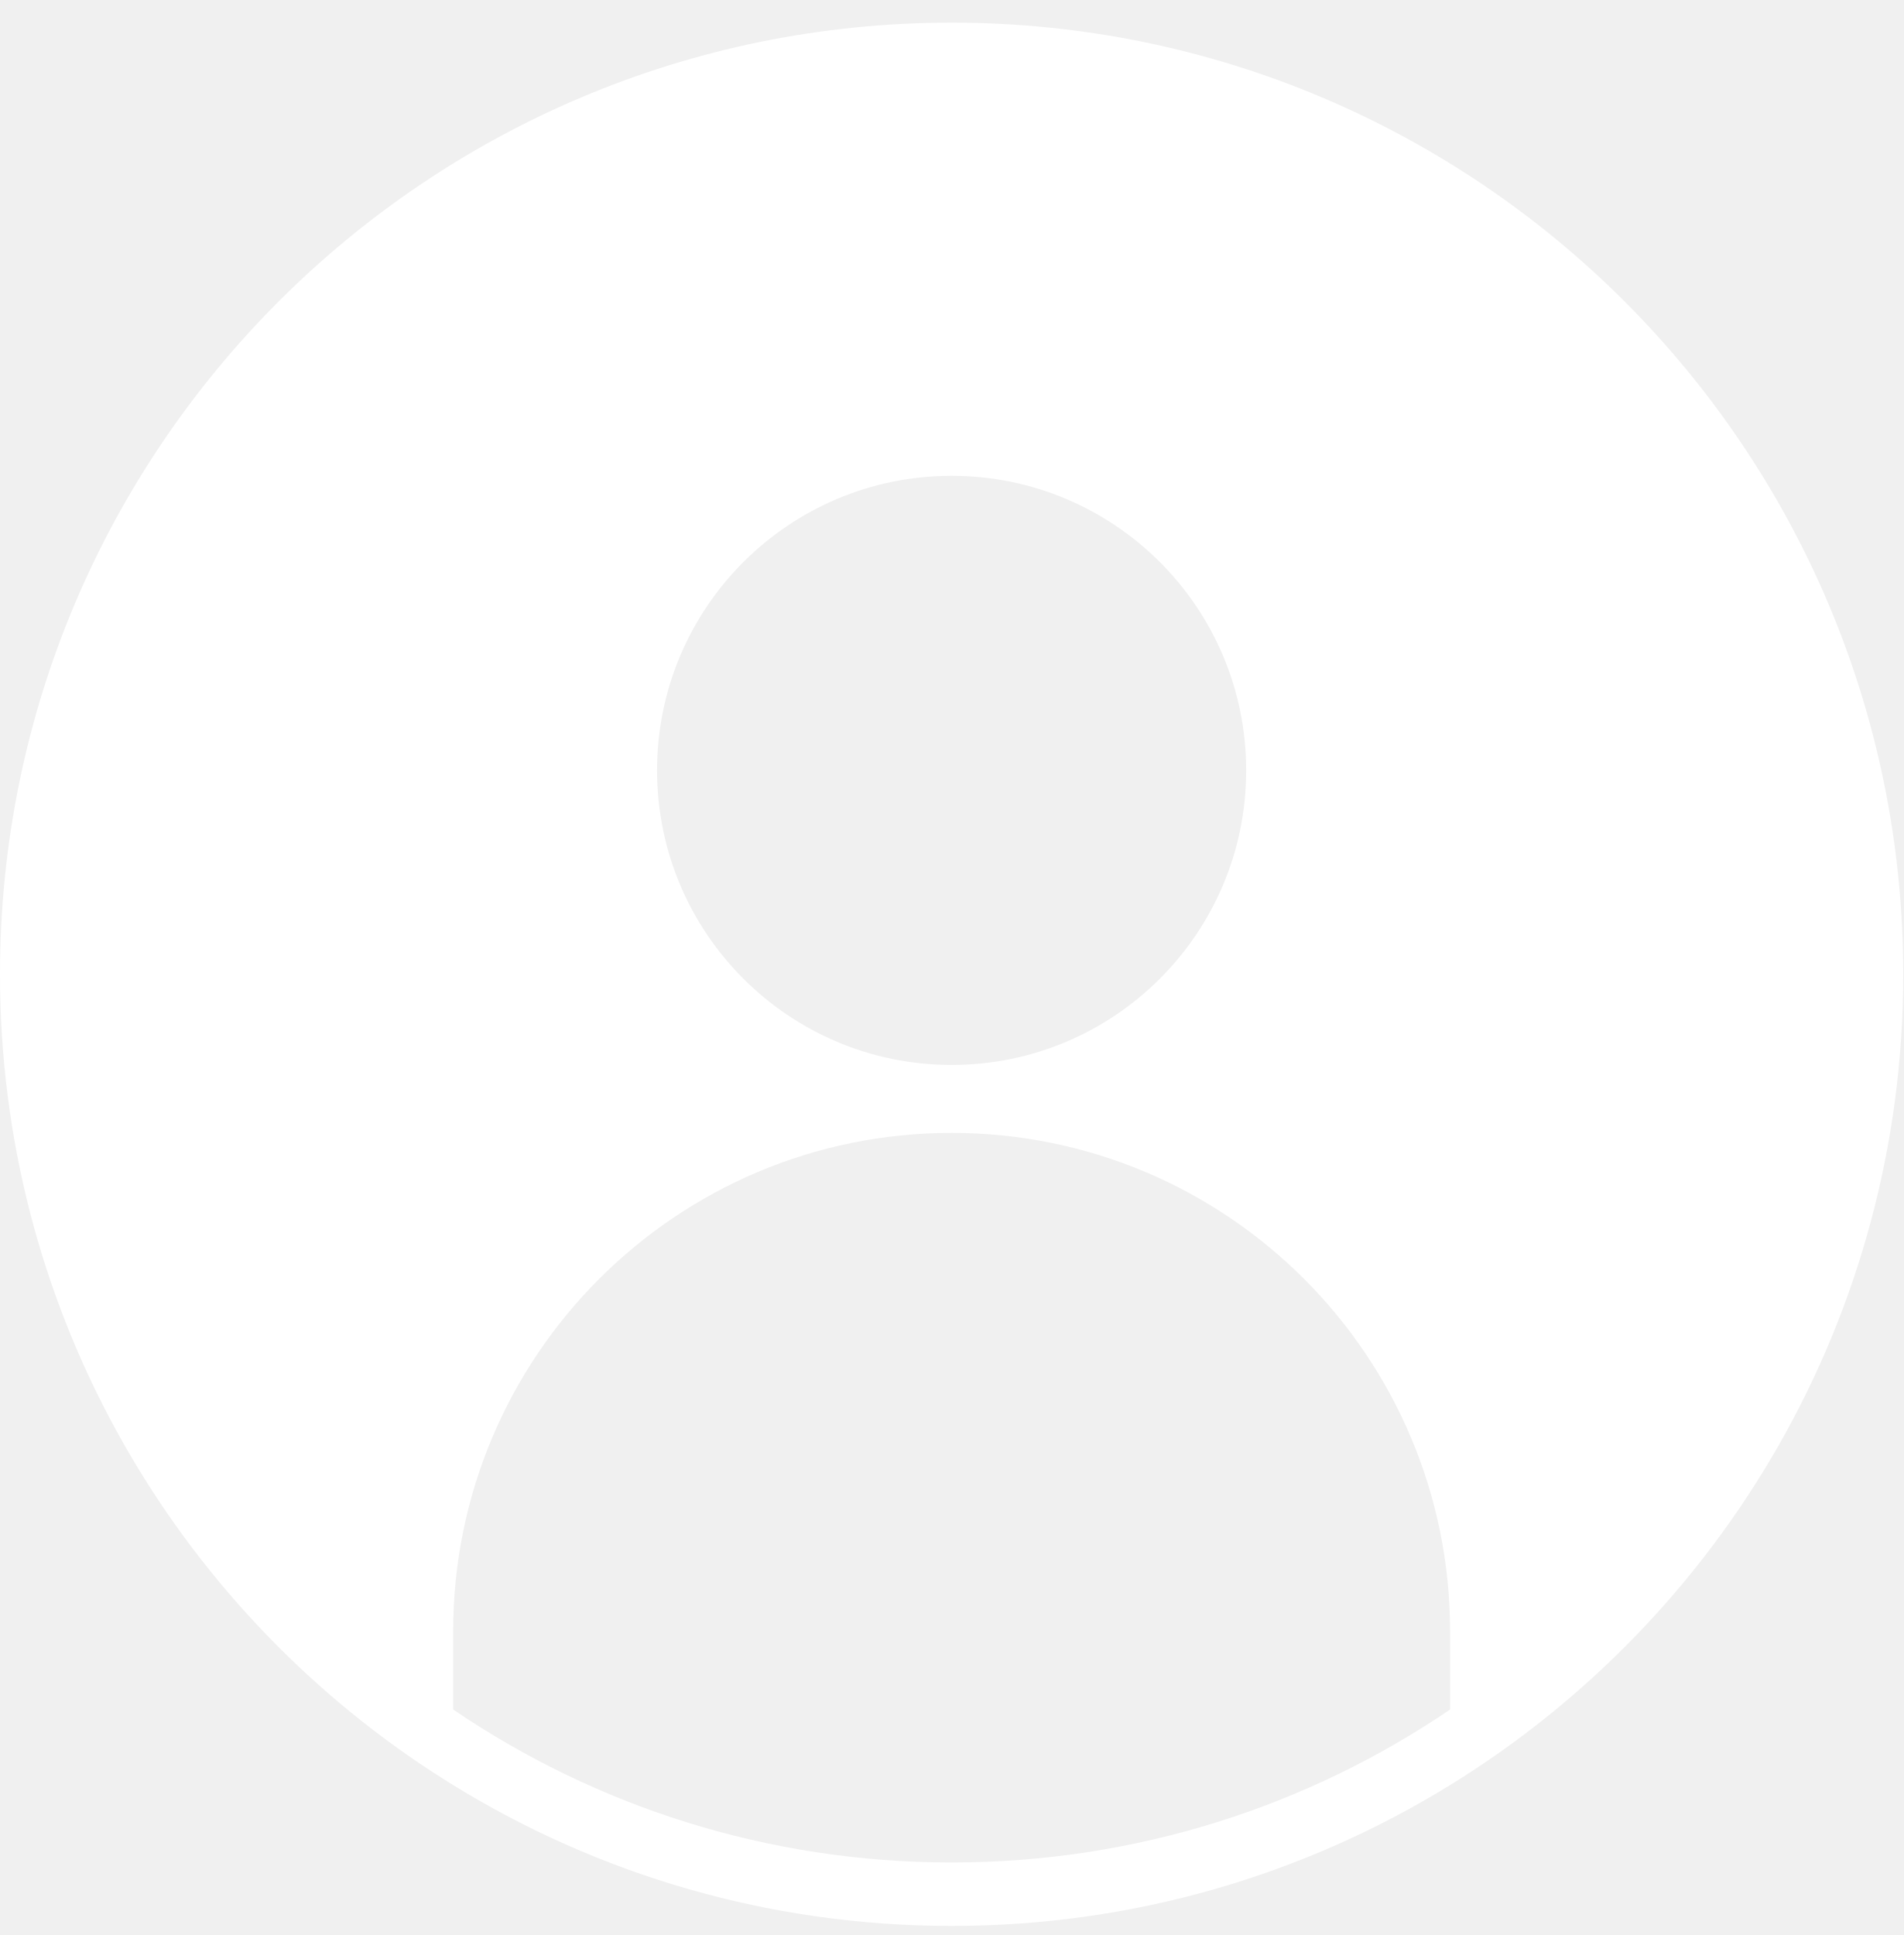
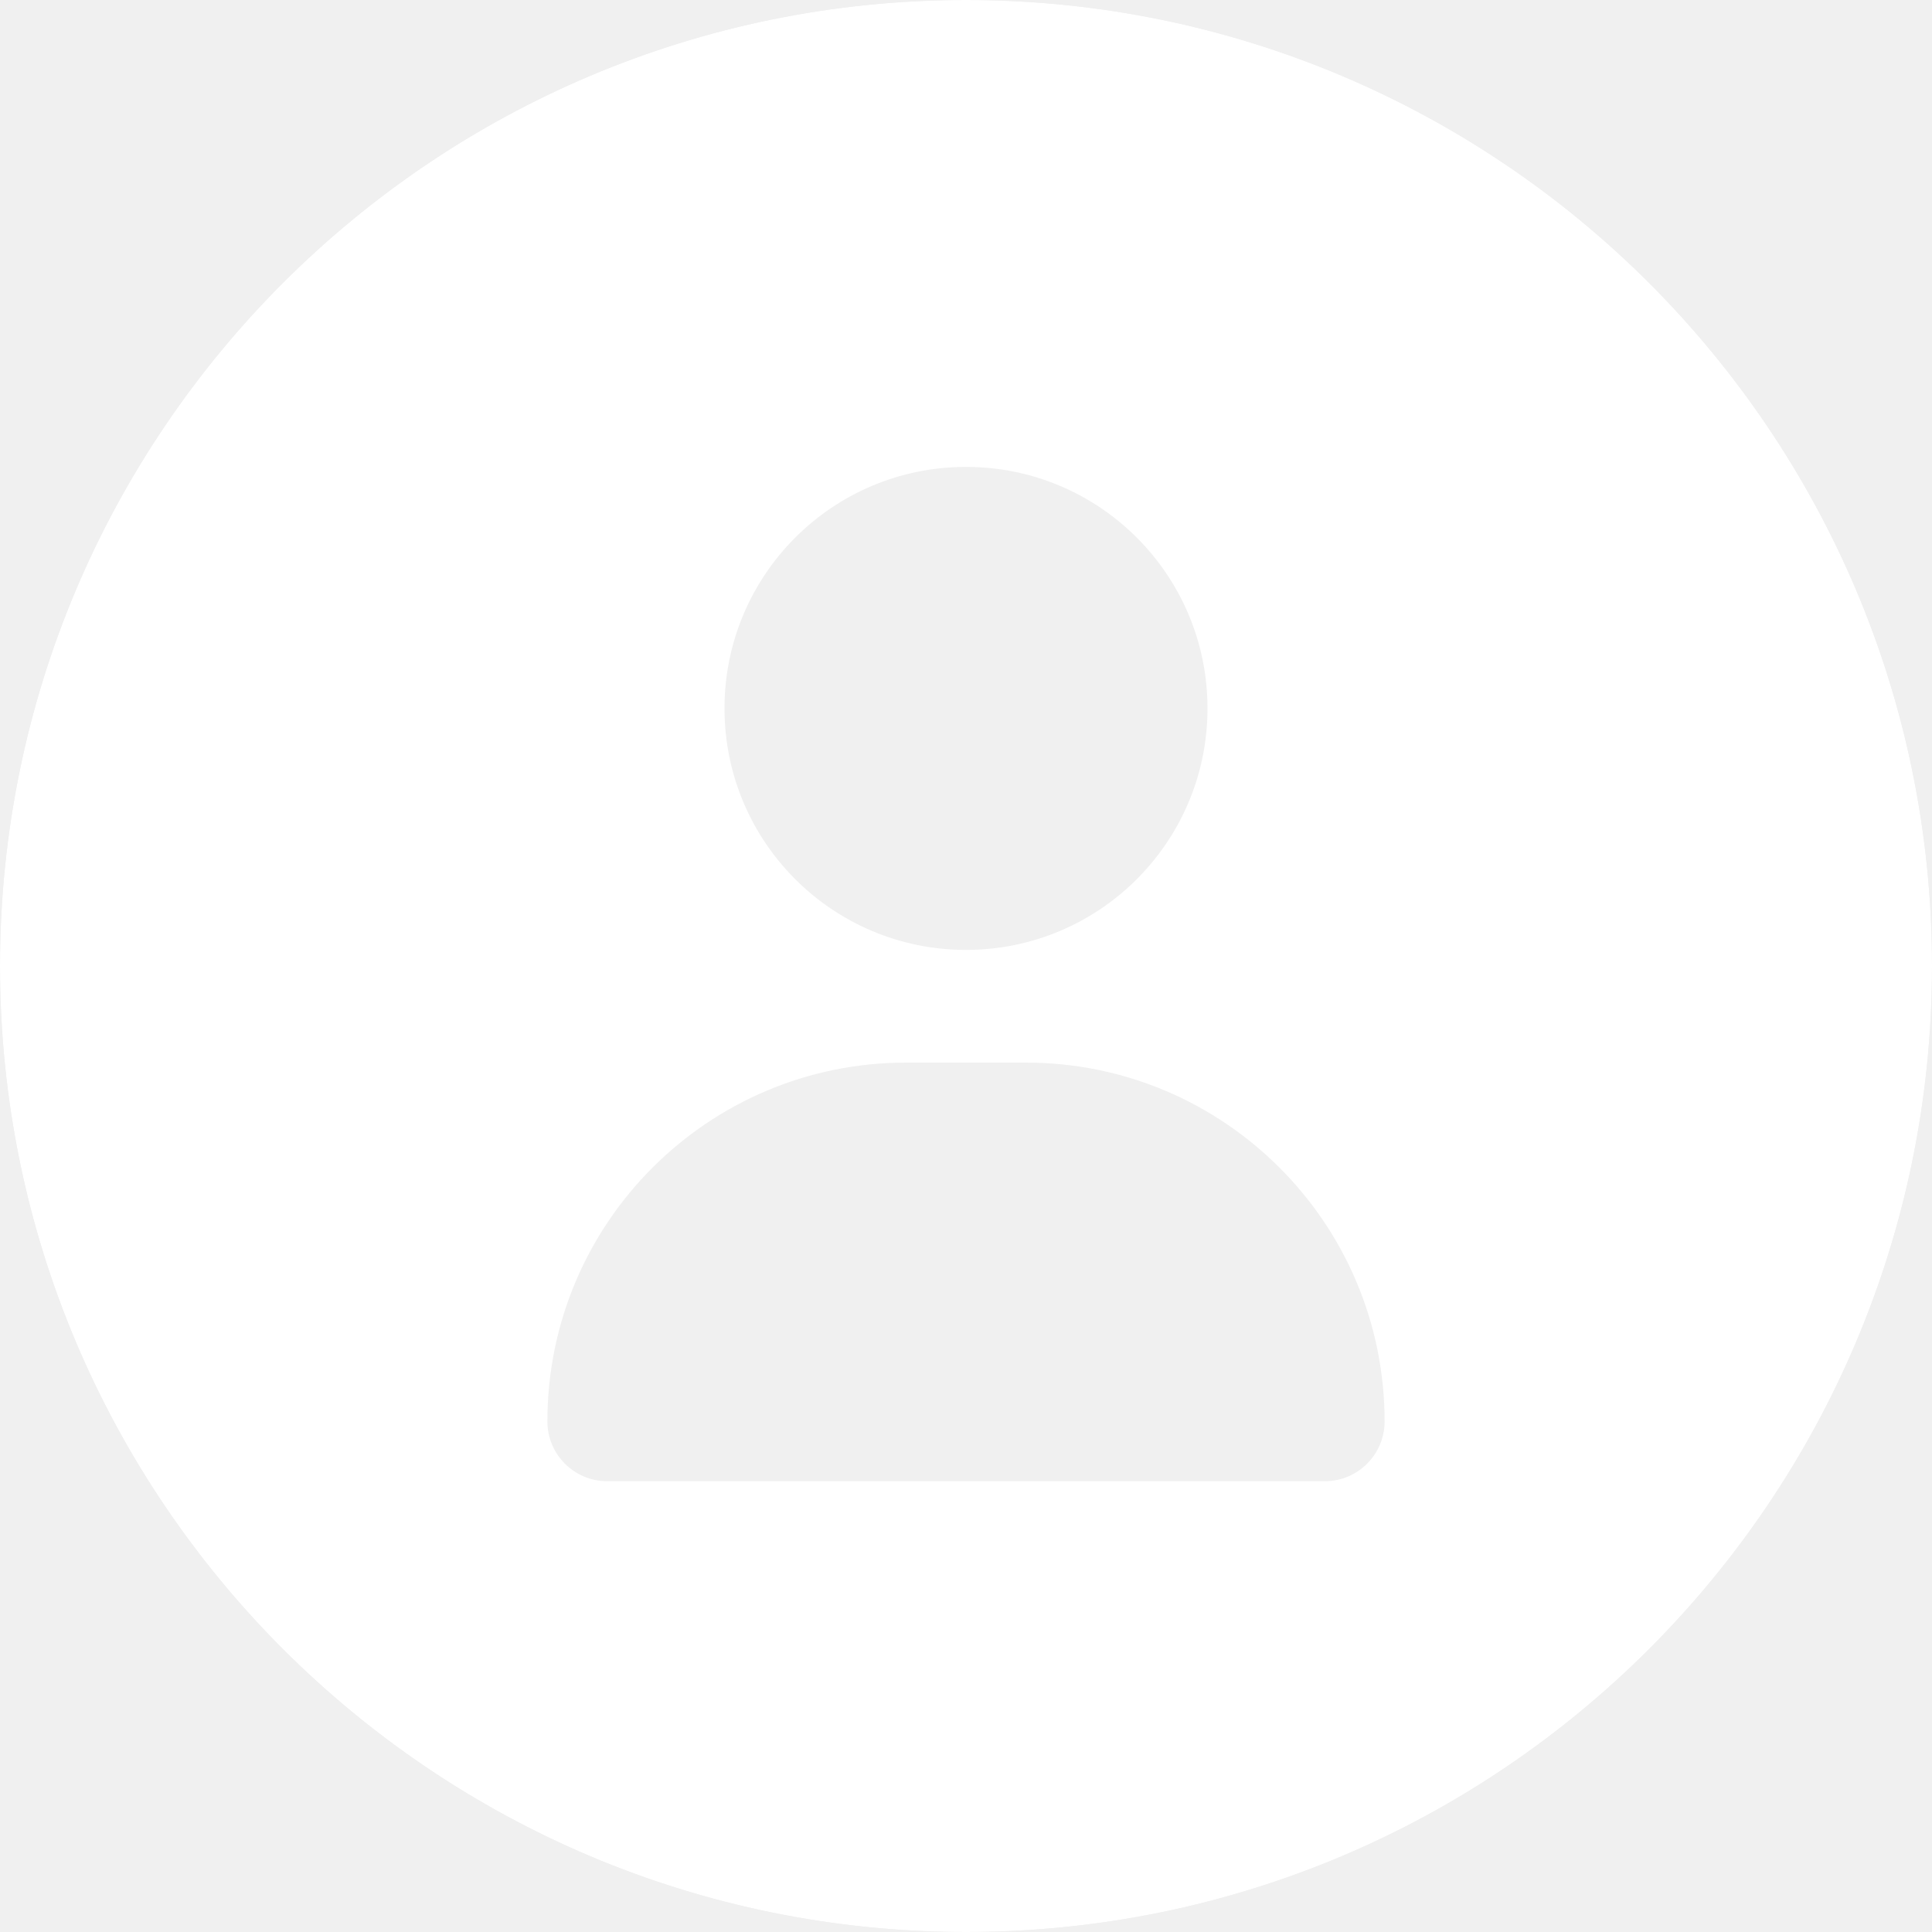
- <svg xmlns="http://www.w3.org/2000/svg" width="60" height="61" viewBox="0 0 60 61" fill="none">
-   <path fill-rule="evenodd" clip-rule="evenodd" d="M45.714 53.892C41.234 56.936 35.825 58.714 30 58.714C24.175 58.714 18.766 56.936 14.286 53.892V51.429C14.286 42.75 21.321 35.714 30 35.714C38.679 35.714 45.714 42.75 45.714 51.429V53.892ZM45.714 56.274C41.144 59.09 35.762 60.714 30 60.714C24.238 60.714 18.856 59.09 14.286 56.274C13.928 56.054 13.575 55.826 13.227 55.591C5.247 50.2 0 41.07 0 30.714C0 14.146 13.431 0.714 30 0.714C46.569 0.714 60 14.146 60 30.714C60 41.521 54.286 50.993 45.714 56.274ZM30 33.572C35.128 33.572 39.286 29.414 39.286 24.286C39.286 19.157 35.128 15 30 15C24.872 15 20.714 19.157 20.714 24.286C20.714 29.414 24.872 33.572 30 33.572Z" fill="white" />
+ <svg xmlns="http://www.w3.org/2000/svg" width="60" height="60" viewBox="0 0 60 60" fill="none">
+   <mask id="cutout">
+     <circle cx="30" cy="30" r="30" fill="white" />
+     <g transform="translate(10, 10) scale(0.0625)" fill="black">
+       <path d="M320 312C386.3 312 440 258.3 440 192C440 125.7 386.3 72 320 72C253.7 72 200 125.7 200 192C200 258.3 253.7 312 320 312zM290.3 368C191.8 368 112 447.8 112 546.3C112 562.7 125.3 576 141.7 576L498.3 576C514.7 576 528 562.7 528 546.3C528 447.8 448.2 368 349.7 368L290.3 368z" />
+     </g>
+   </mask>
+   <circle cx="30" cy="30" r="30" fill="white" mask="url(#cutout)" />
</svg>
